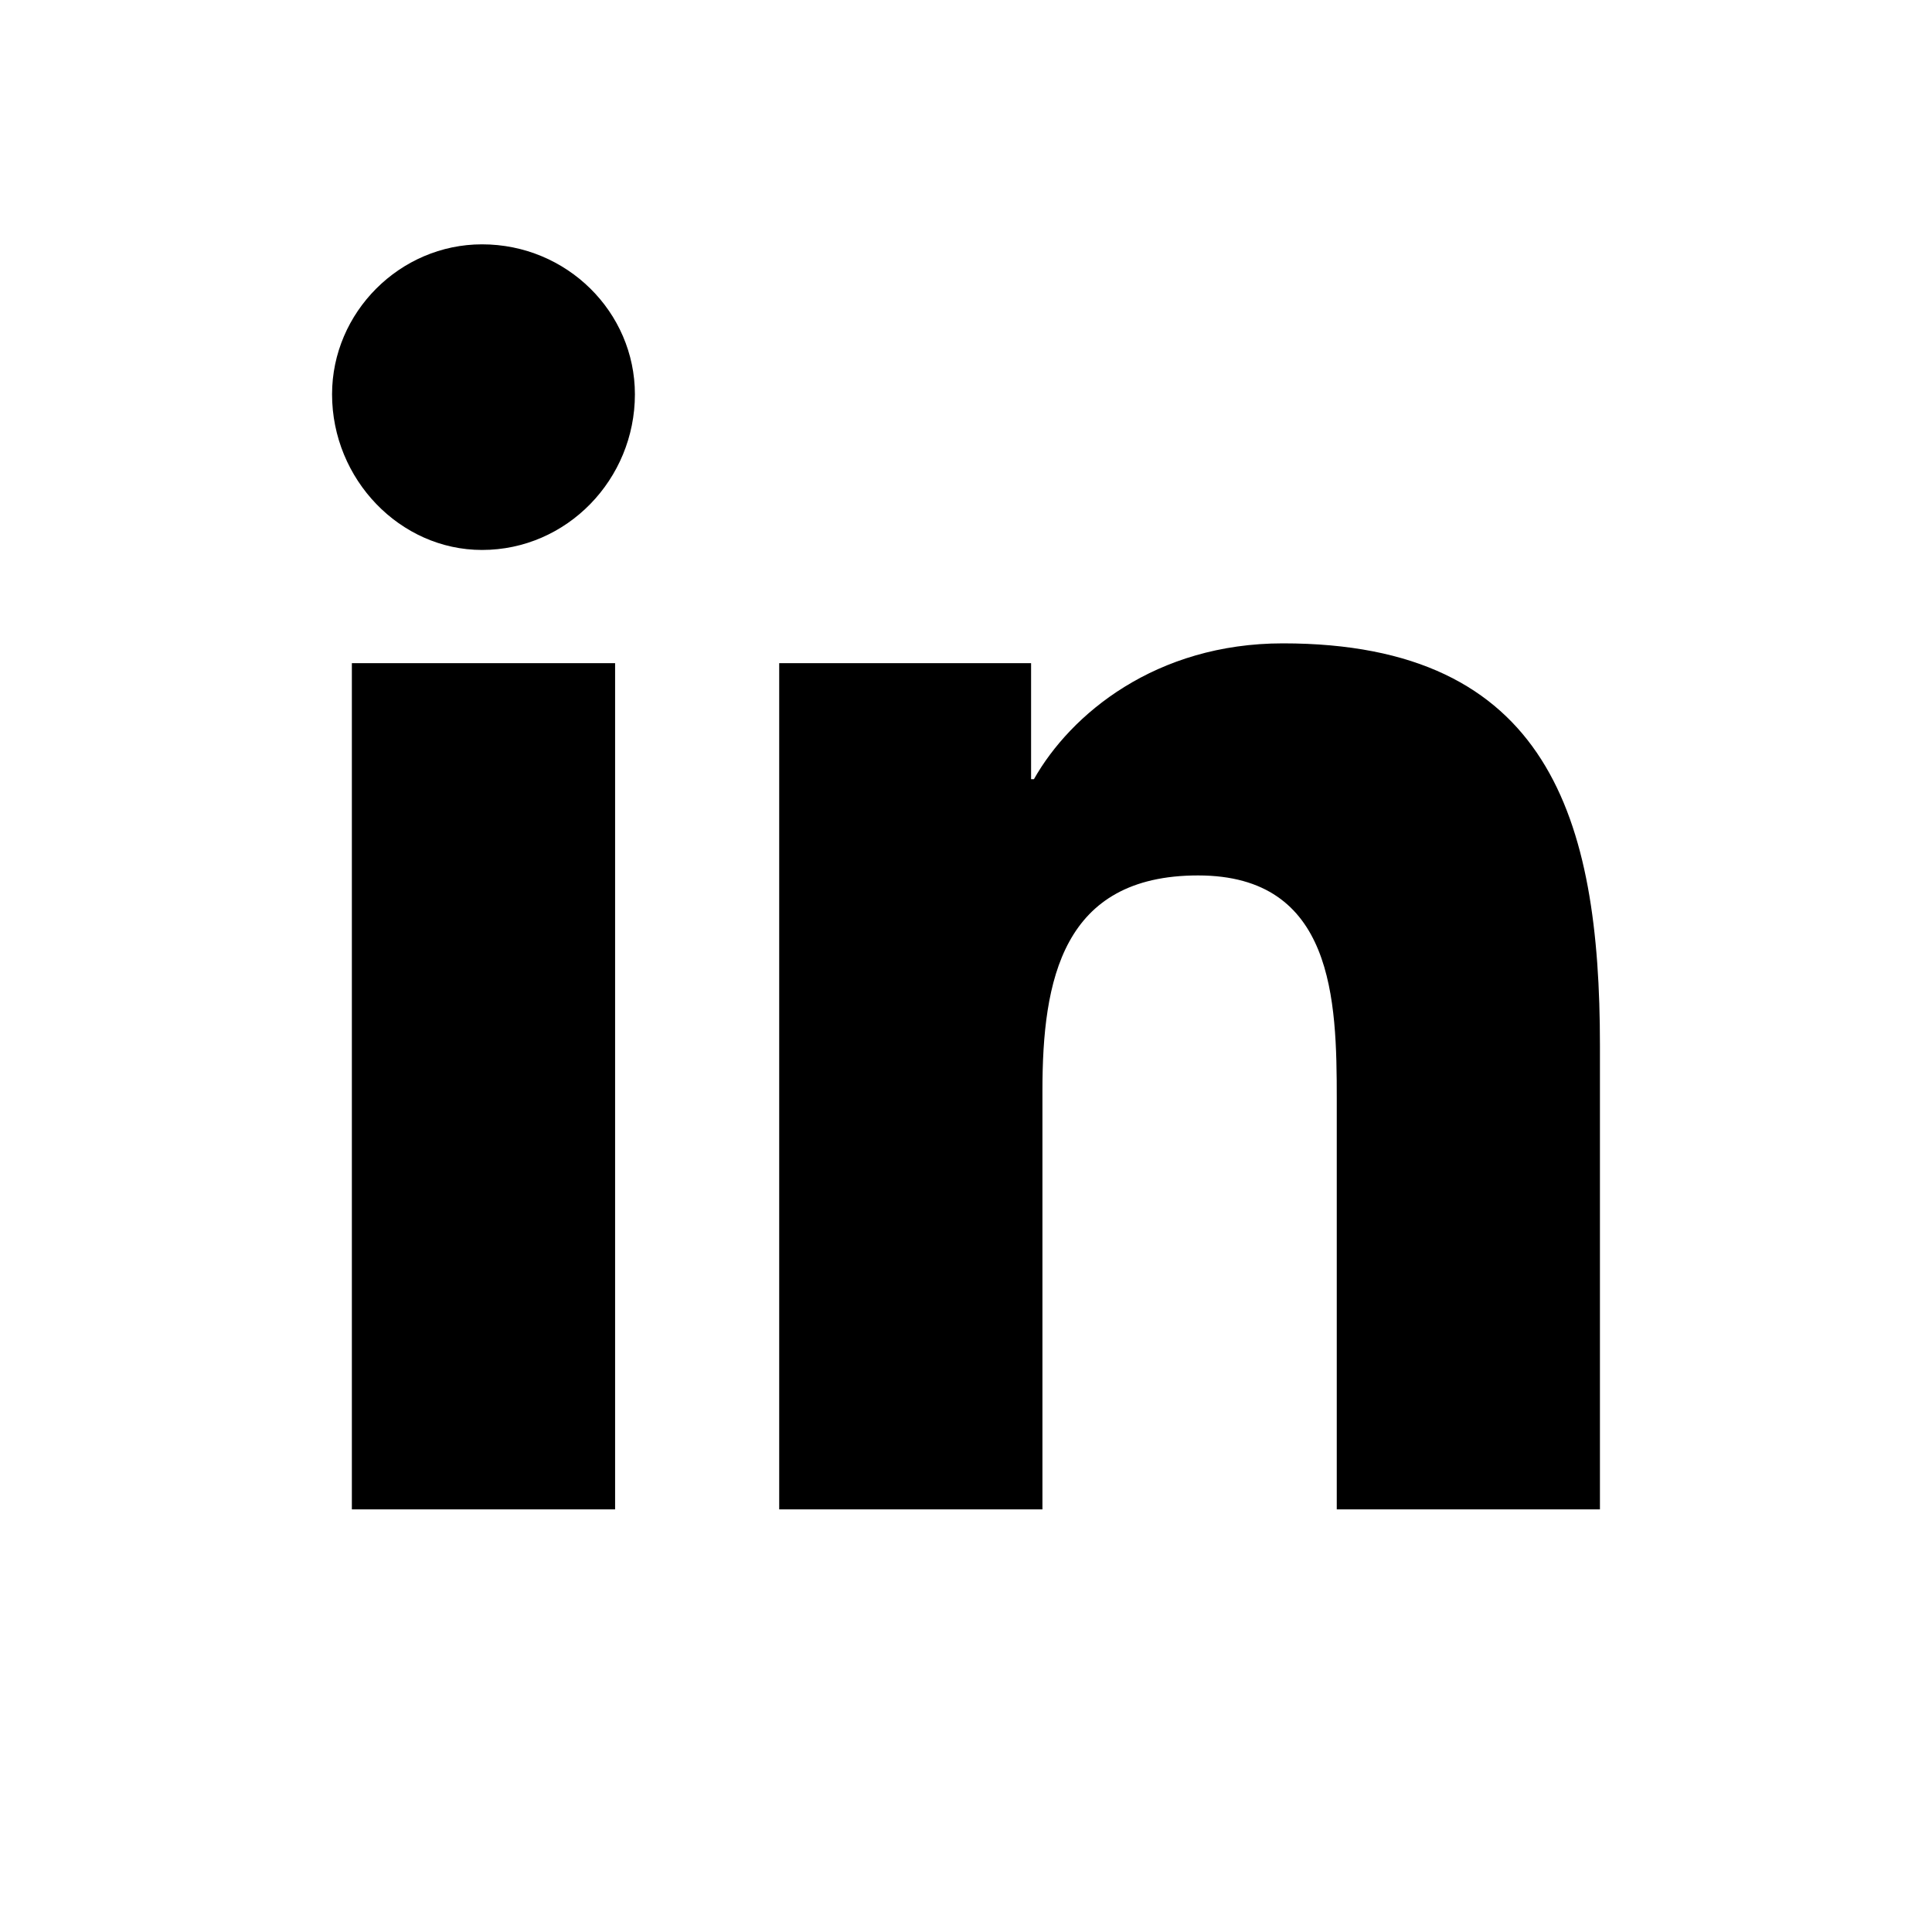
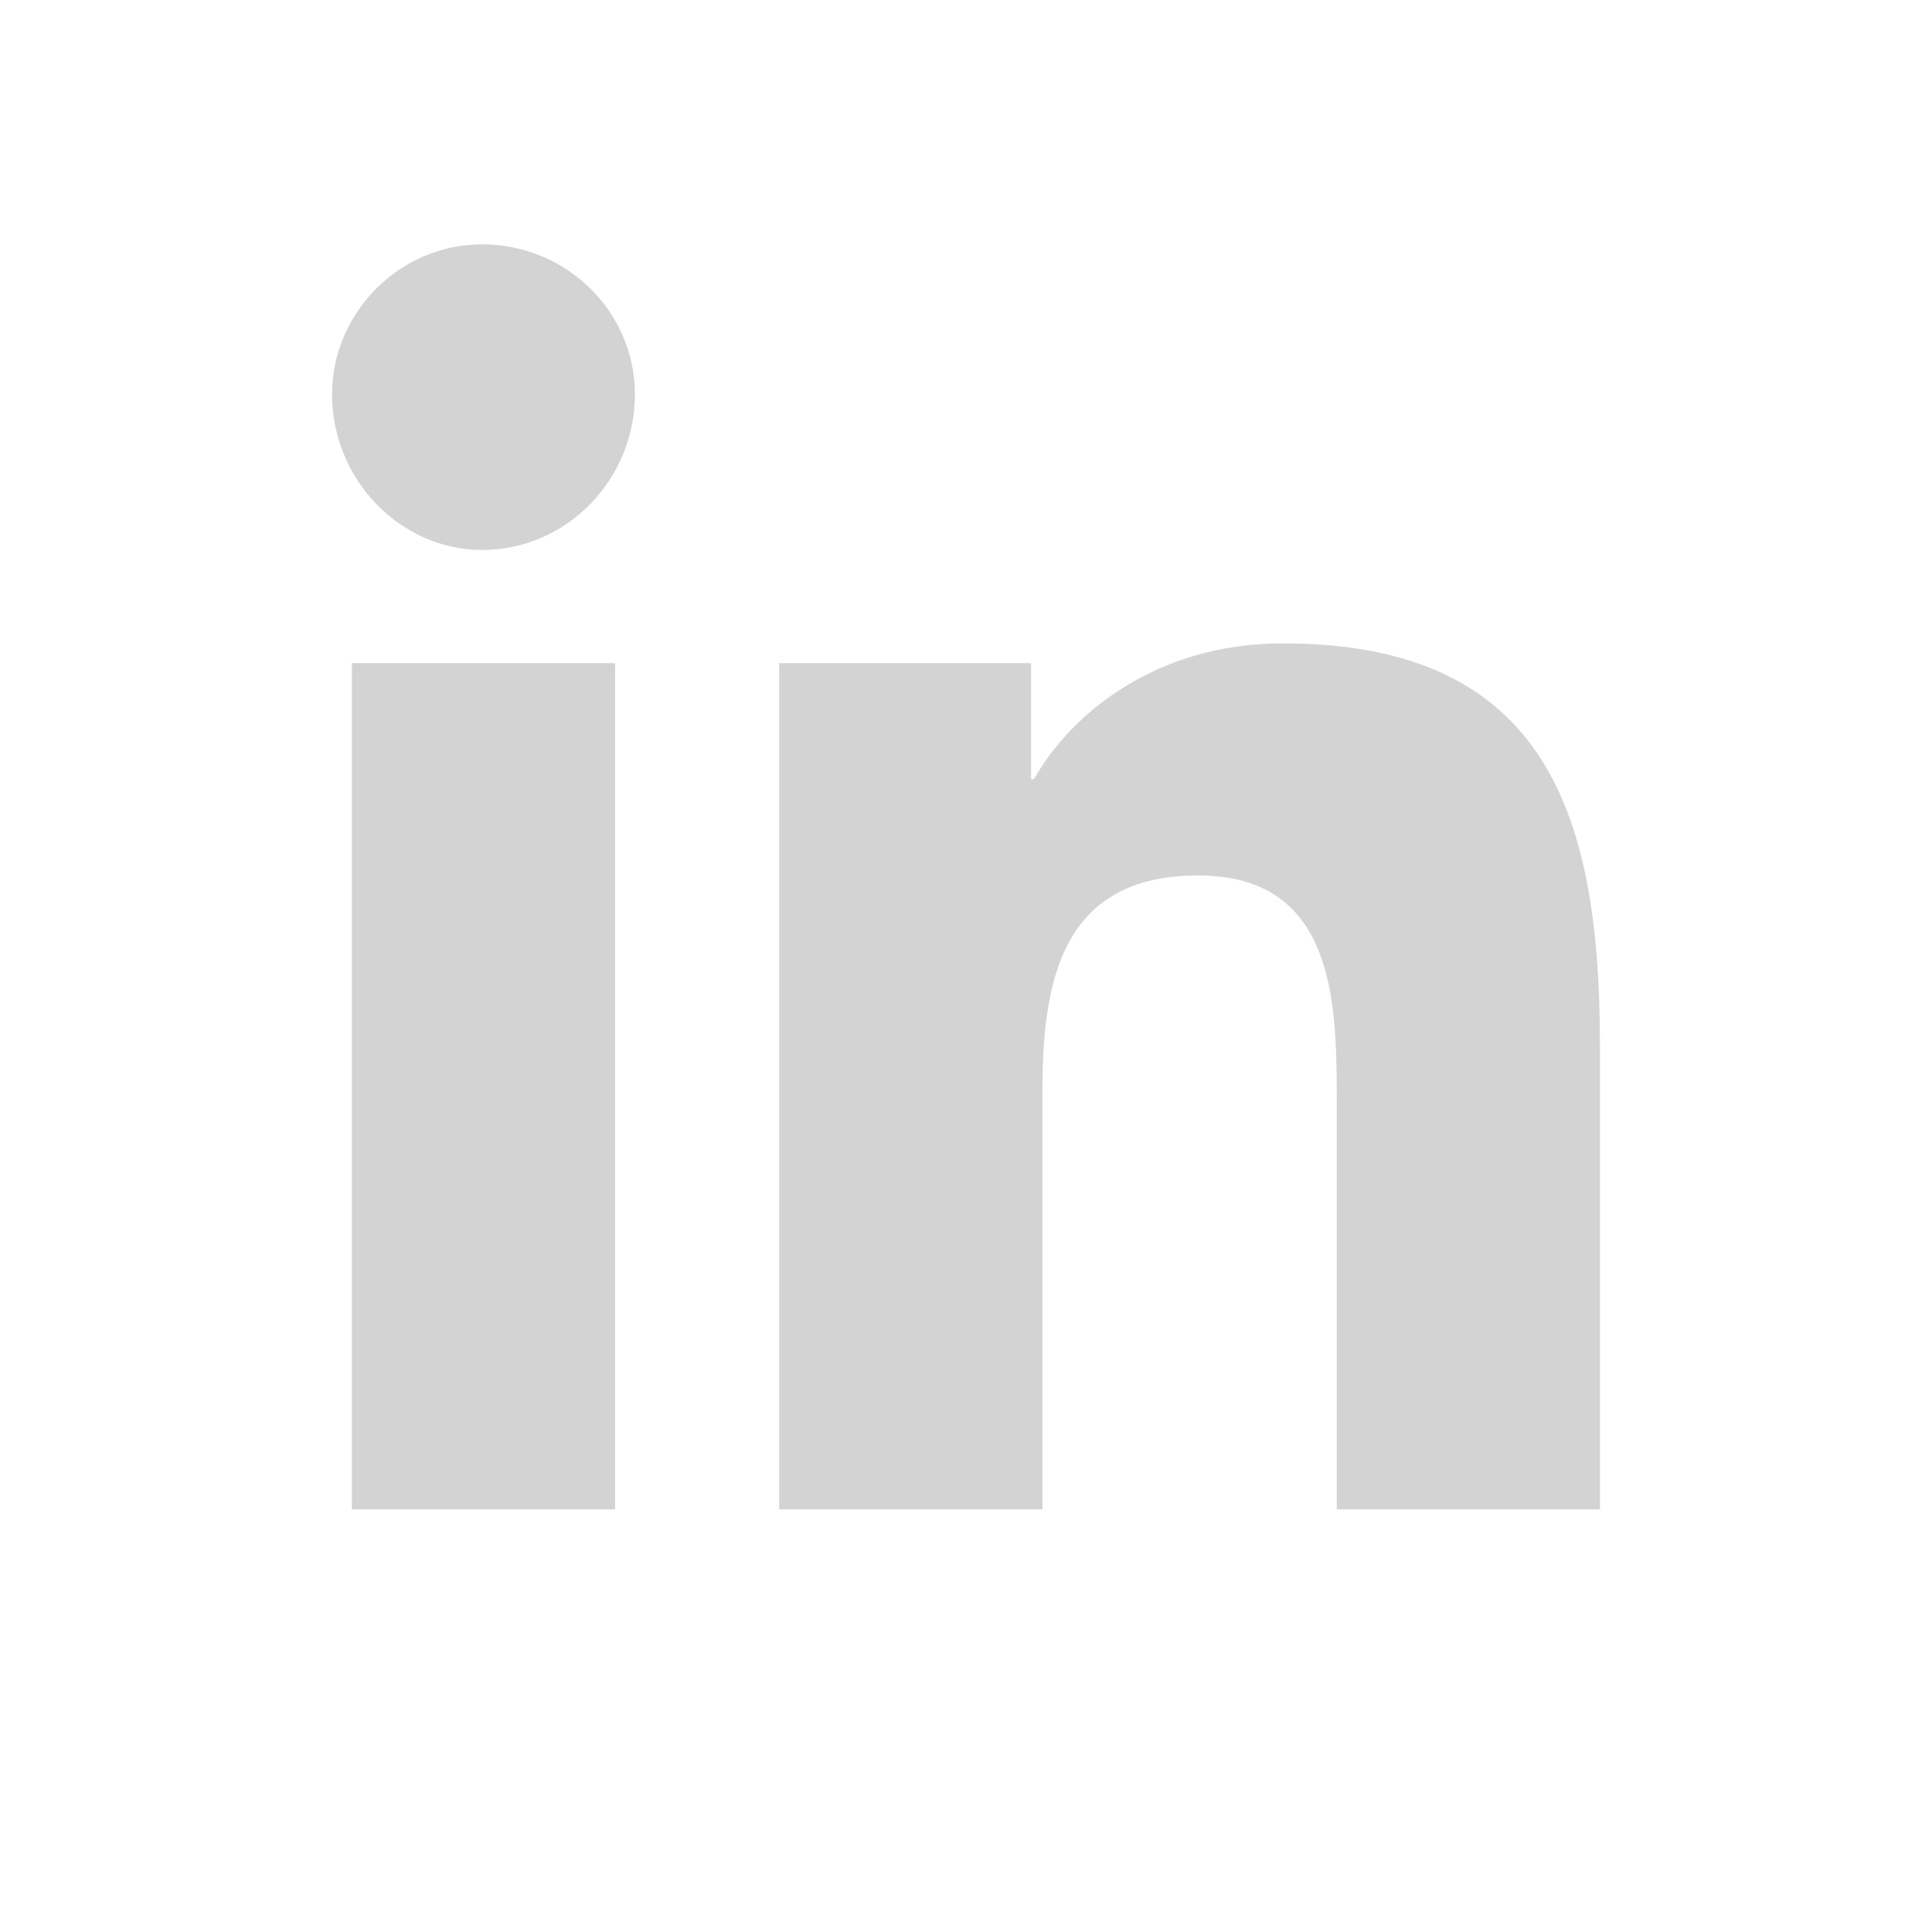
- <svg xmlns="http://www.w3.org/2000/svg" width="32" height="32" viewBox="0 0 32 32">
-   <path d="M10.188 25V10.984H5.828V25H10.188ZM7.984 9.109C9.391 9.109 10.516 7.938 10.516 6.531C10.516 5.172 9.391 4.047 7.984 4.047C6.625 4.047 5.5 5.172 5.5 6.531C5.5 7.938 6.625 9.109 7.984 9.109ZM26.453 25H26.5V17.312C26.5 13.562 25.656 10.656 21.25 10.656C19.141 10.656 17.734 11.828 17.125 12.906H17.078V10.984H12.906V25H17.266V18.062C17.266 16.234 17.594 14.5 19.844 14.5C22.094 14.5 22.141 16.562 22.141 18.203V25H26.453Z" />
+ <svg xmlns="http://www.w3.org/2000/svg" width="32" height="32" viewBox="0 0 32 32" fill="#F5F5F5">
+   <path d="M10.188 25V10.984H5.828V25H10.188ZM7.984 9.109C9.391 9.109 10.516 7.938 10.516 6.531C10.516 5.172 9.391 4.047 7.984 4.047C6.625 4.047 5.5 5.172 5.5 6.531C5.5 7.938 6.625 9.109 7.984 9.109ZM26.453 25H26.5V17.312C26.5 13.562 25.656 10.656 21.25 10.656C19.141 10.656 17.734 11.828 17.125 12.906H17.078V10.984H12.906V25H17.266V18.062C17.266 16.234 17.594 14.5 19.844 14.5C22.094 14.5 22.141 16.562 22.141 18.203V25H26.453Z" fill="lightgray" />
</svg>
